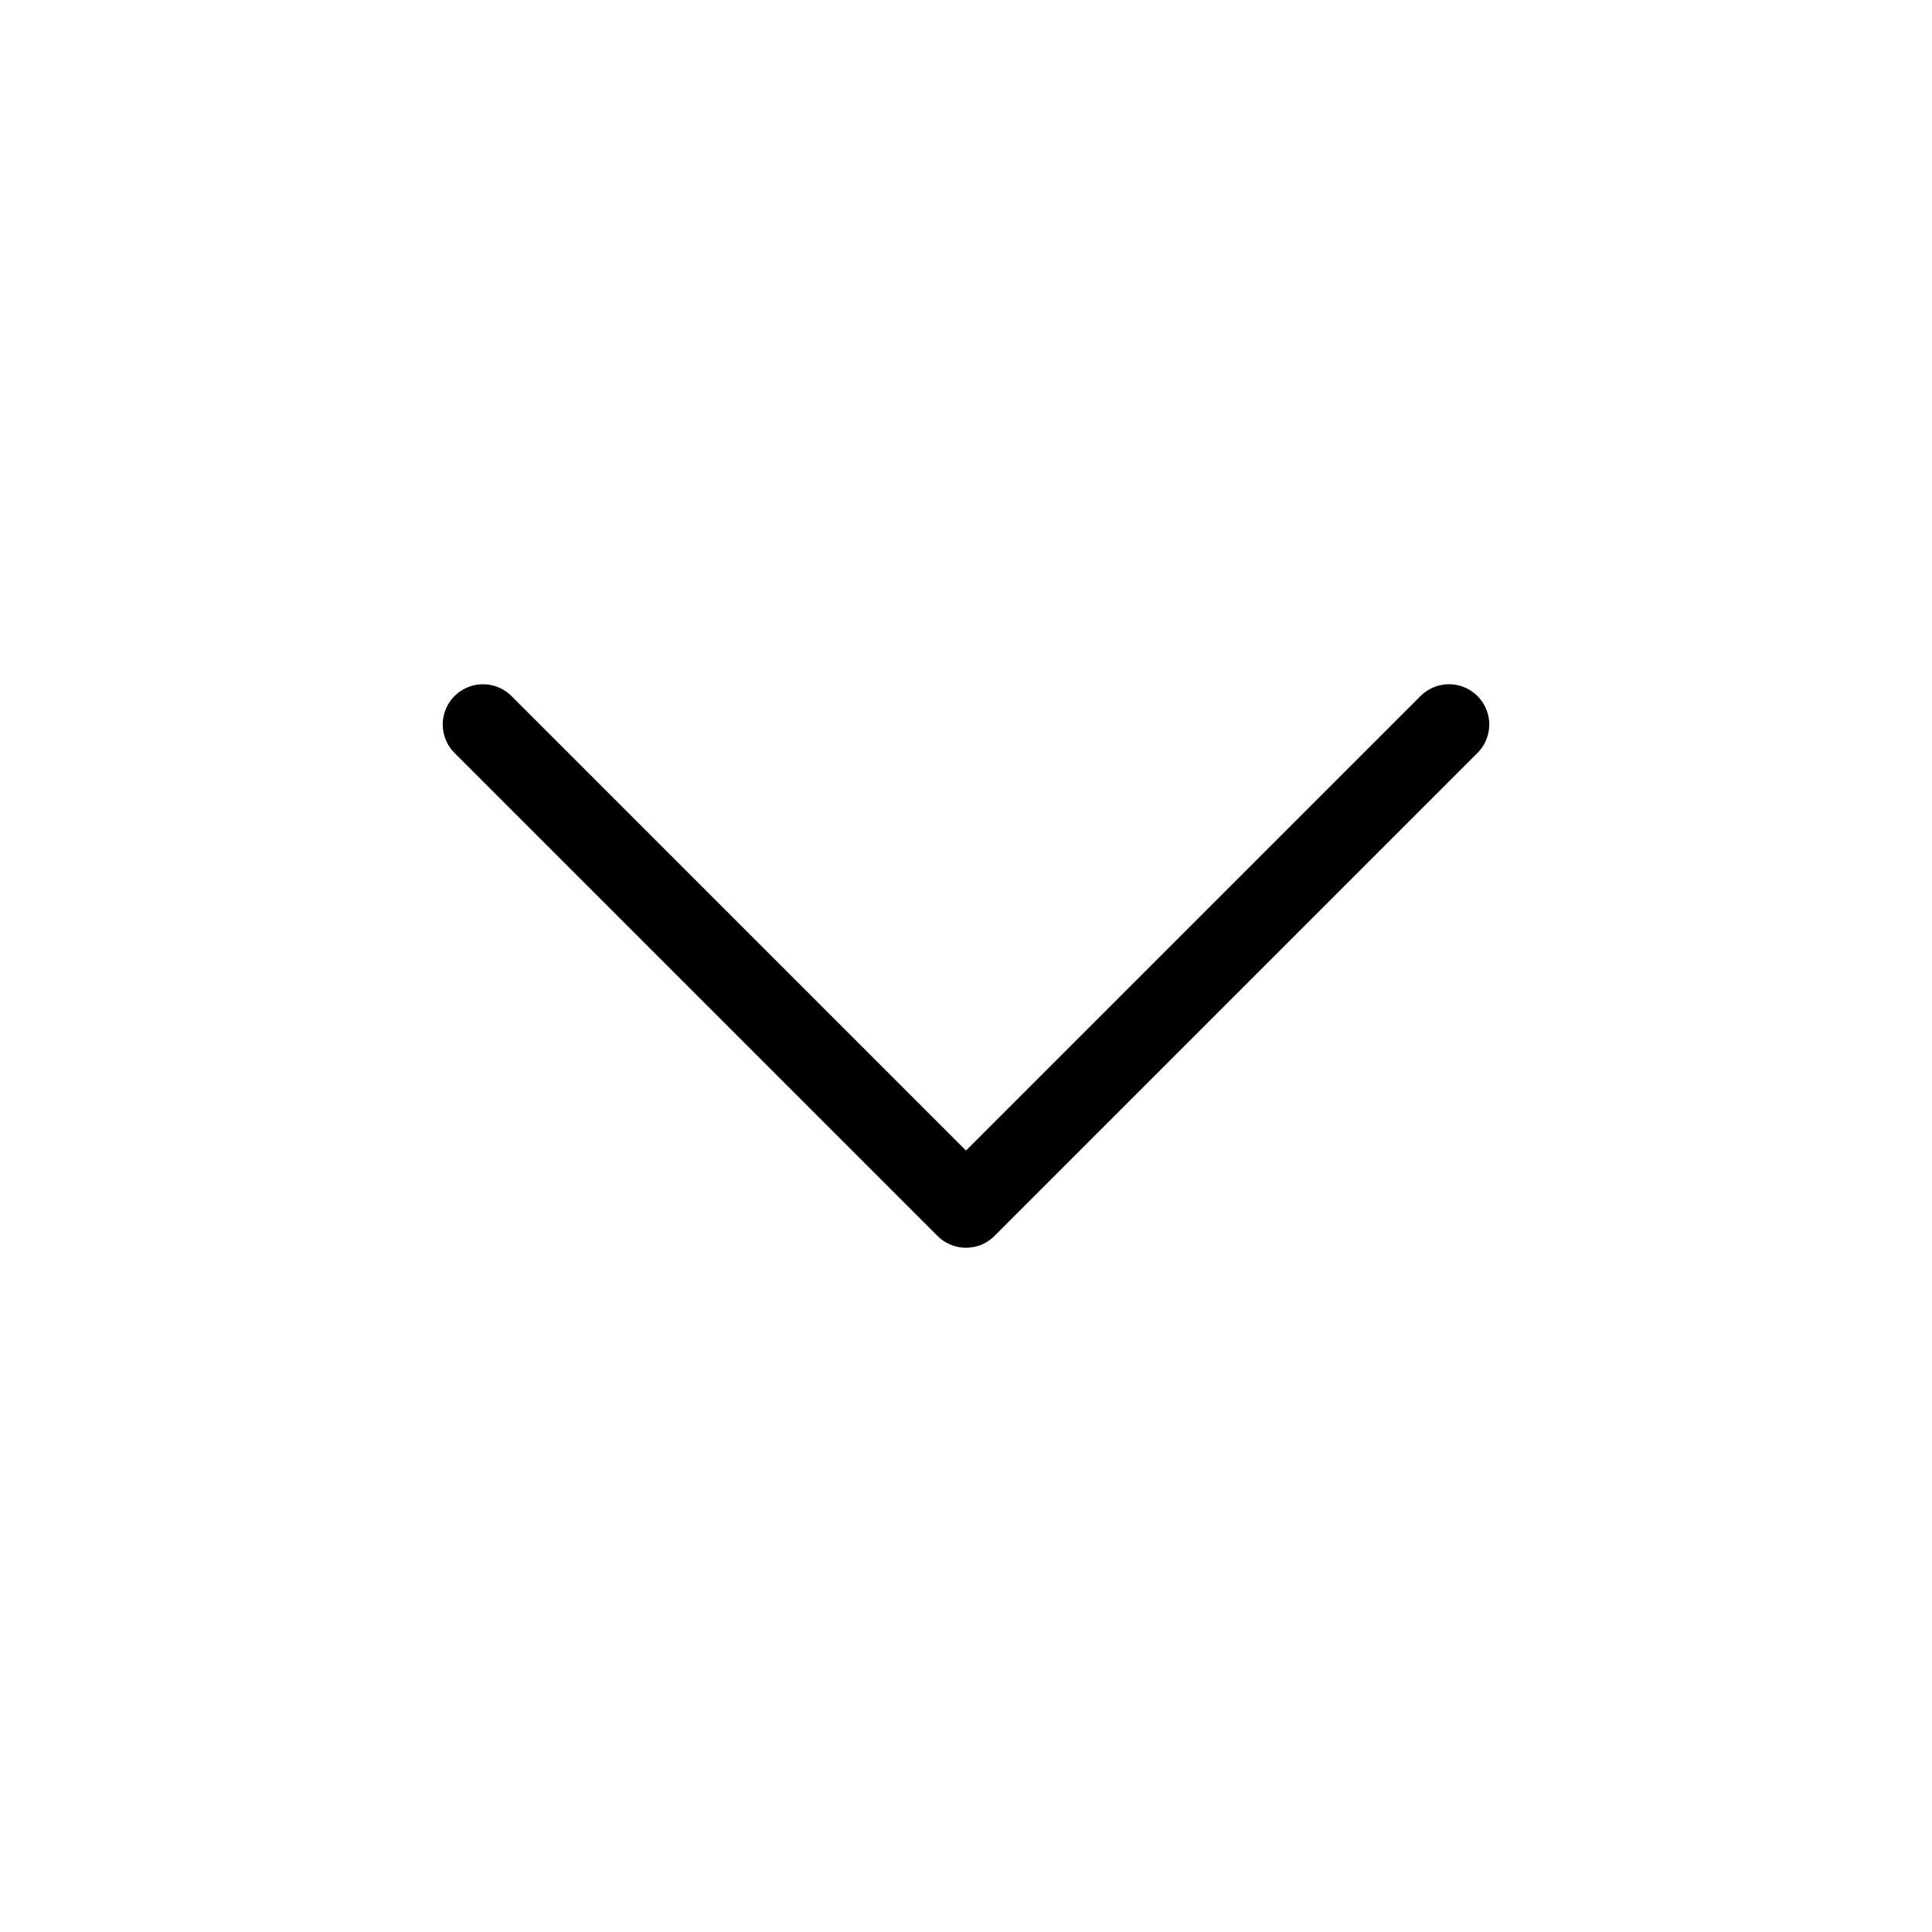
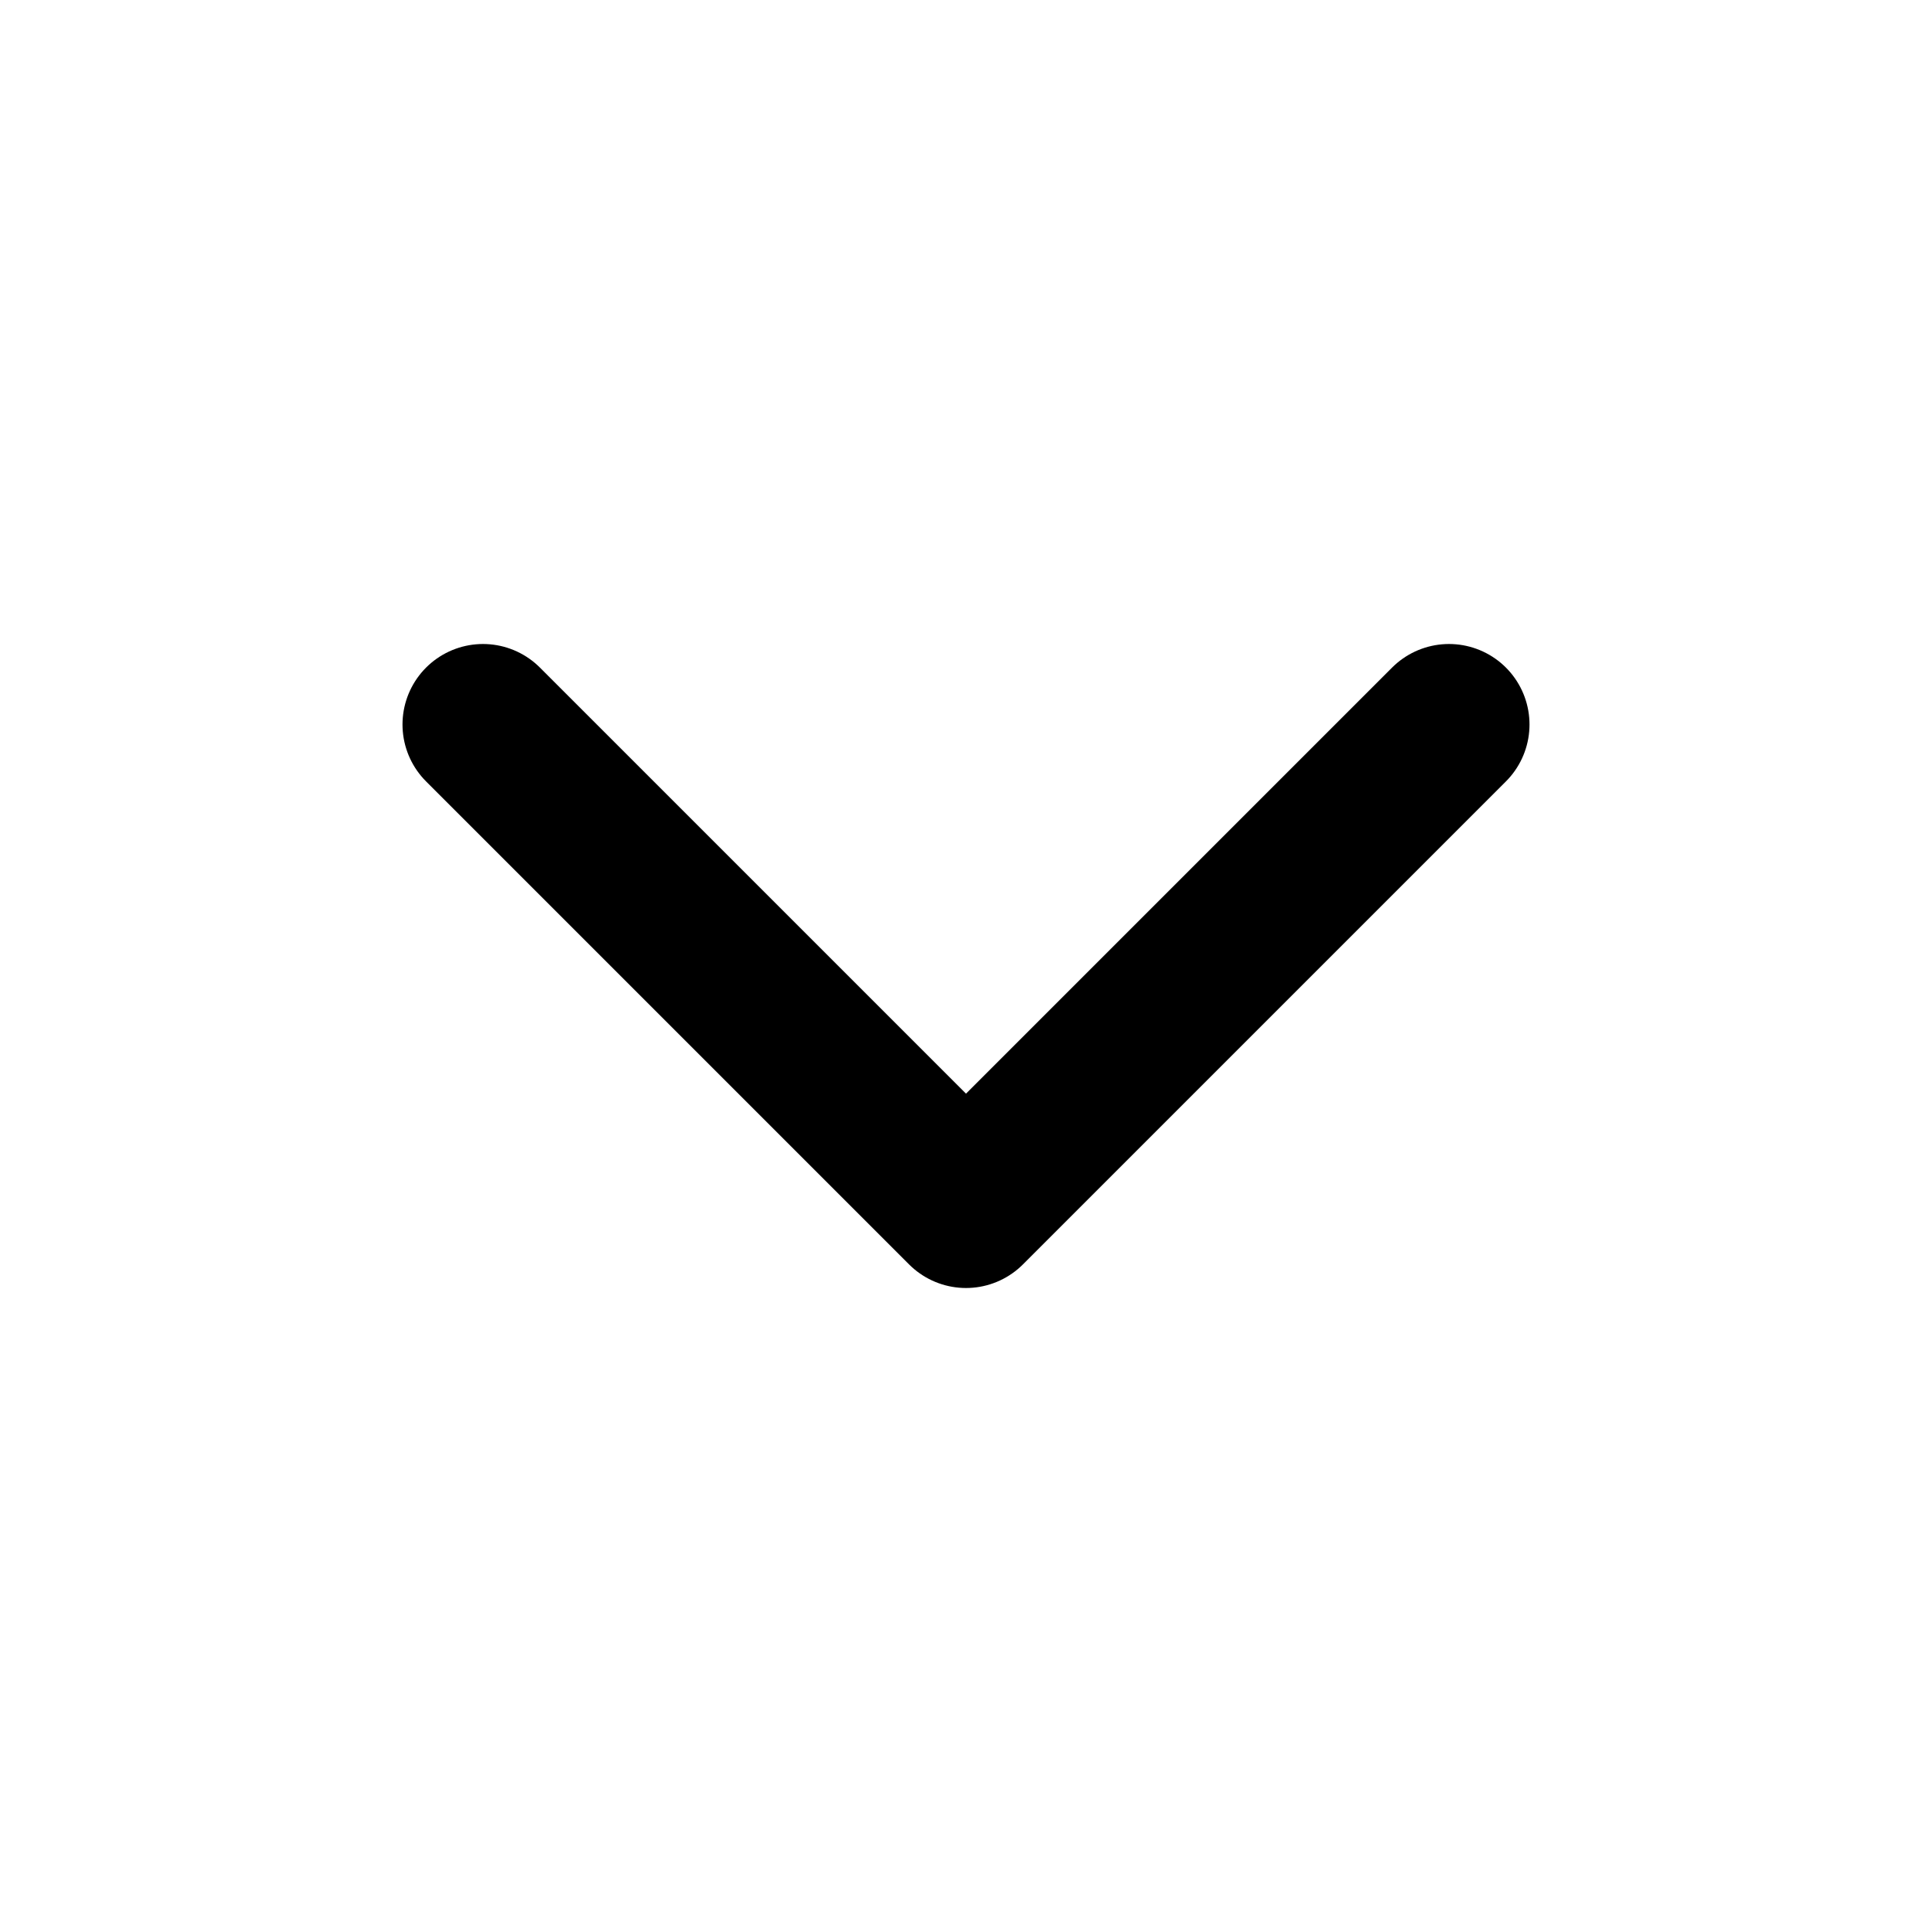
- <svg xmlns="http://www.w3.org/2000/svg" width="100%" height="100%" viewBox="0 0 24 24" fill="none" stroke="currentColor" stroke-width="1" stroke-linecap="round" stroke-linejoin="round" class="lucide lucide-chevron-down-icon lucide-chevron-down">
+ <svg xmlns="http://www.w3.org/2000/svg" width="100%" height="100%" viewBox="0 0 24 24" fill="none" stroke="currentColor" stroke-width="2" stroke-linecap="round" stroke-linejoin="round" class="lucide lucide-chevron-down-icon lucide-chevron-down">
  <path d="m6 9 6 6 6-6" />
</svg>
